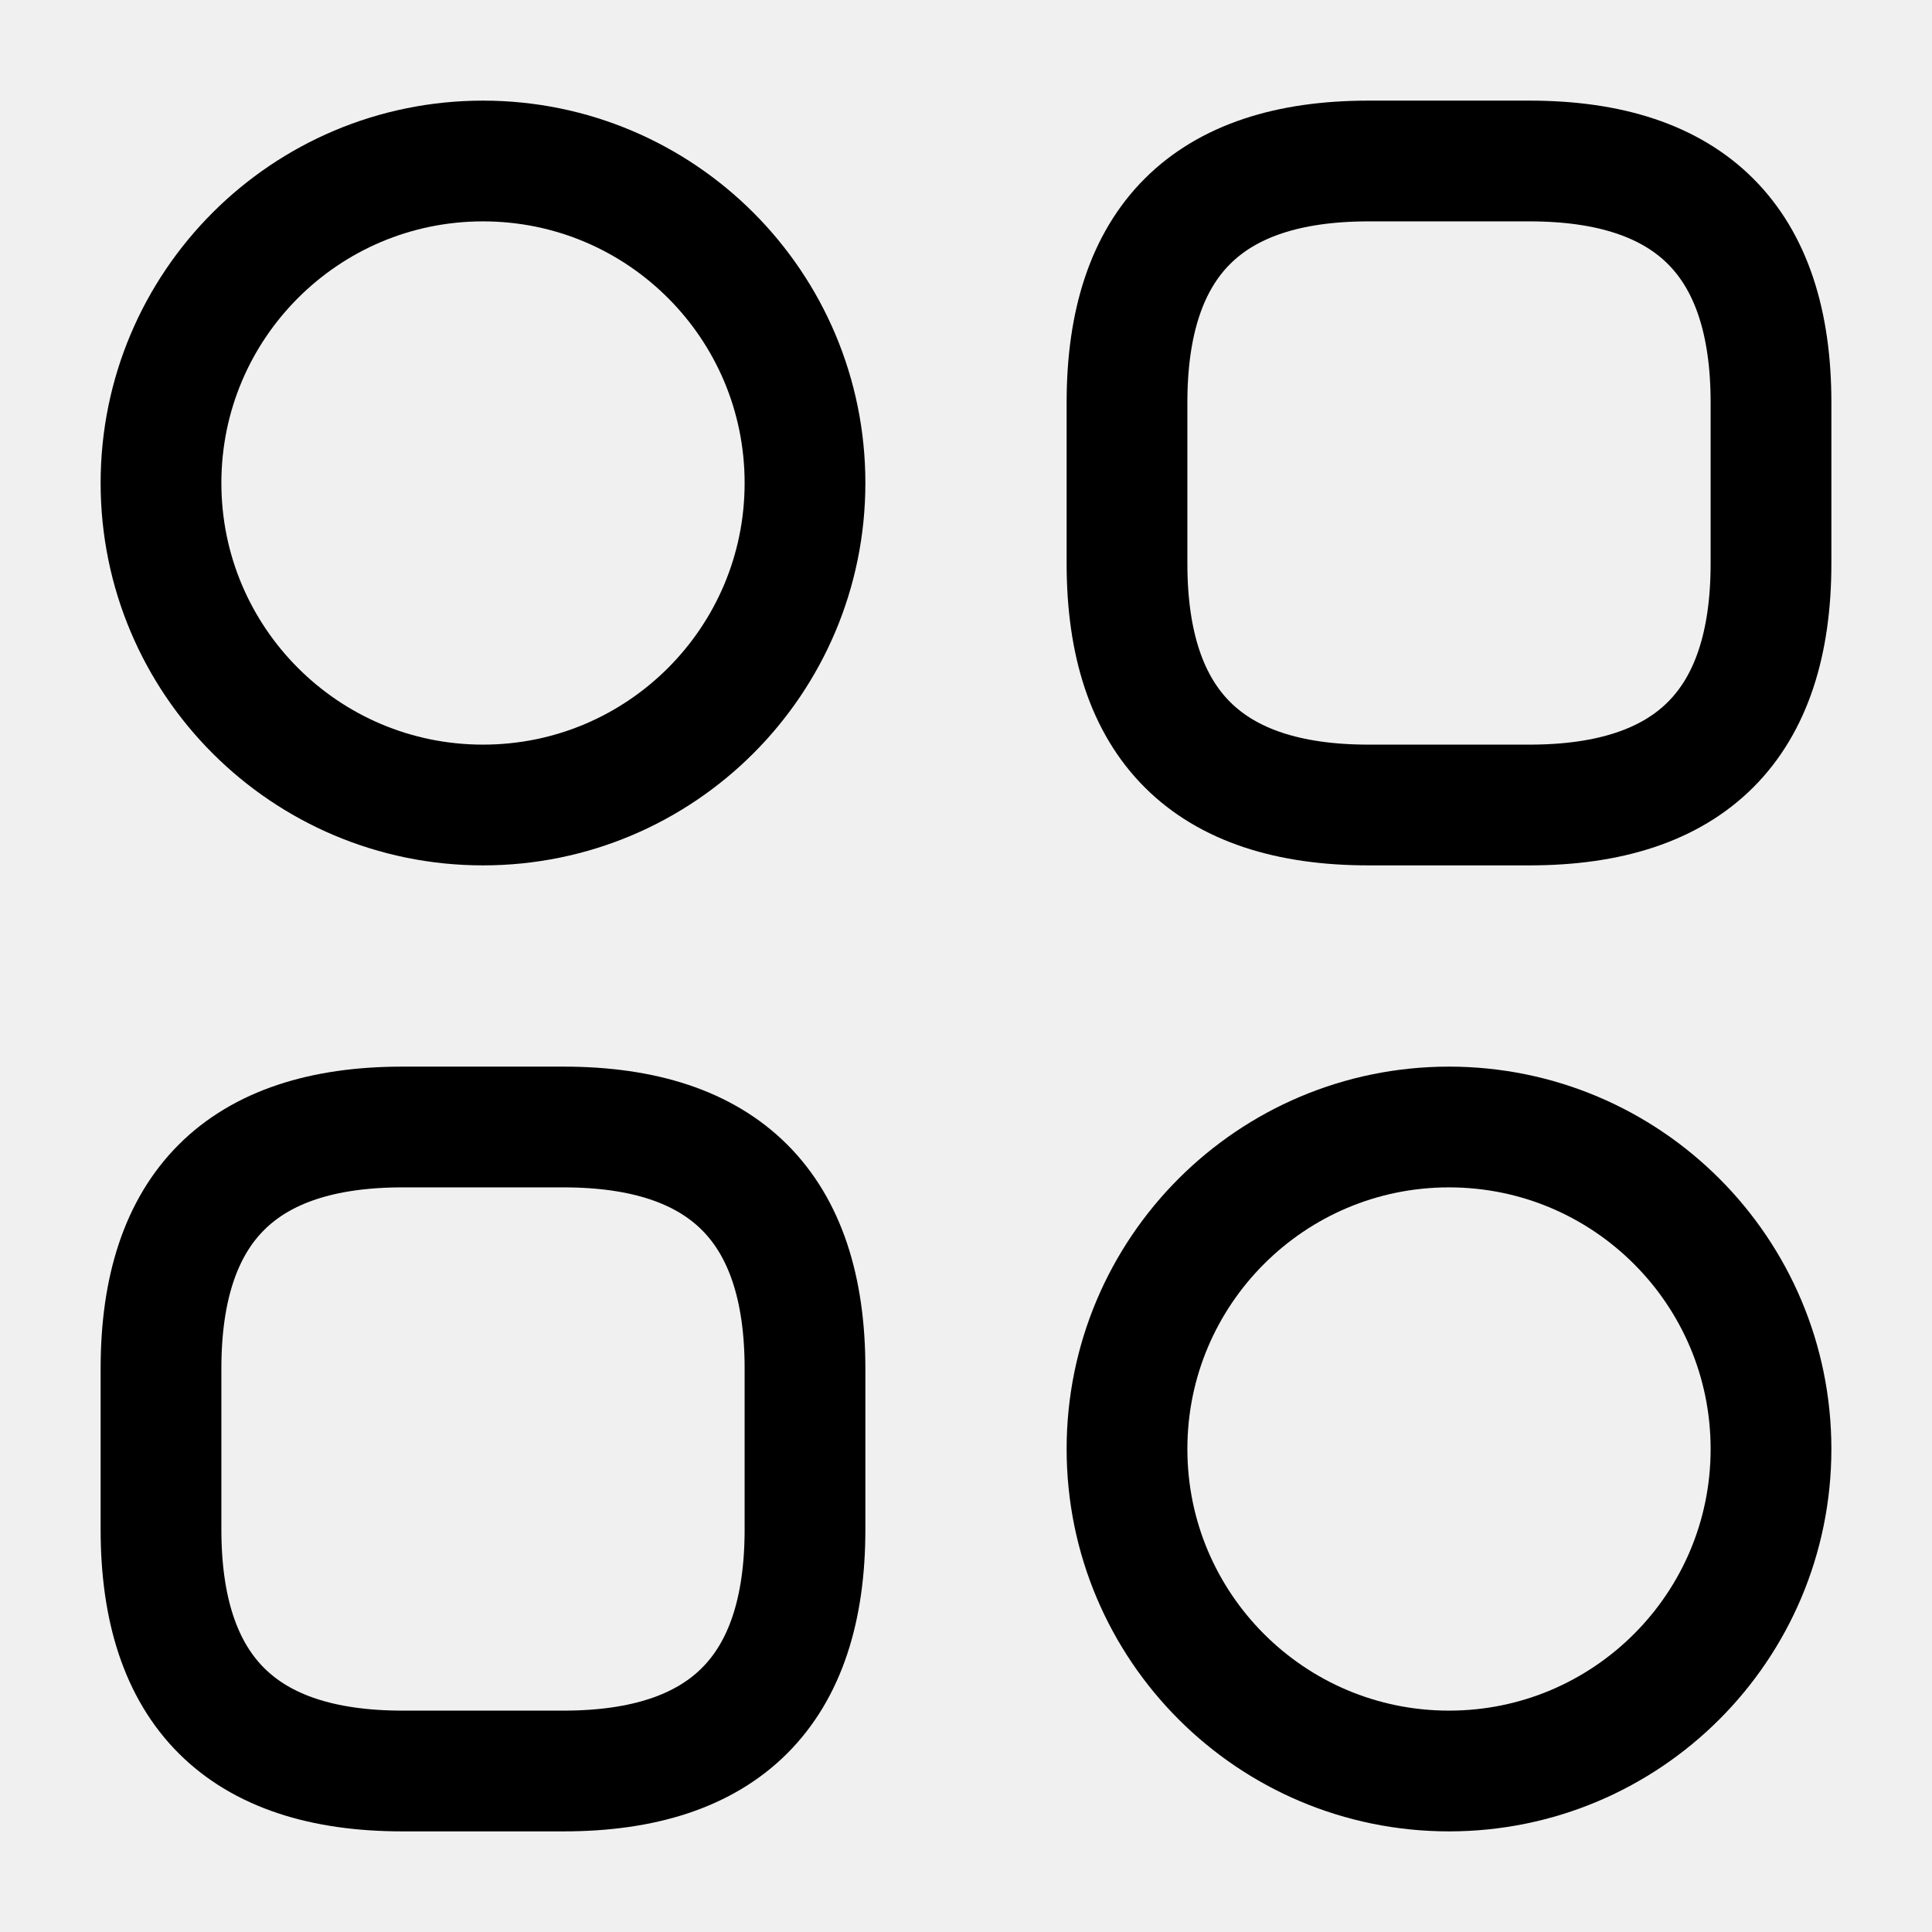
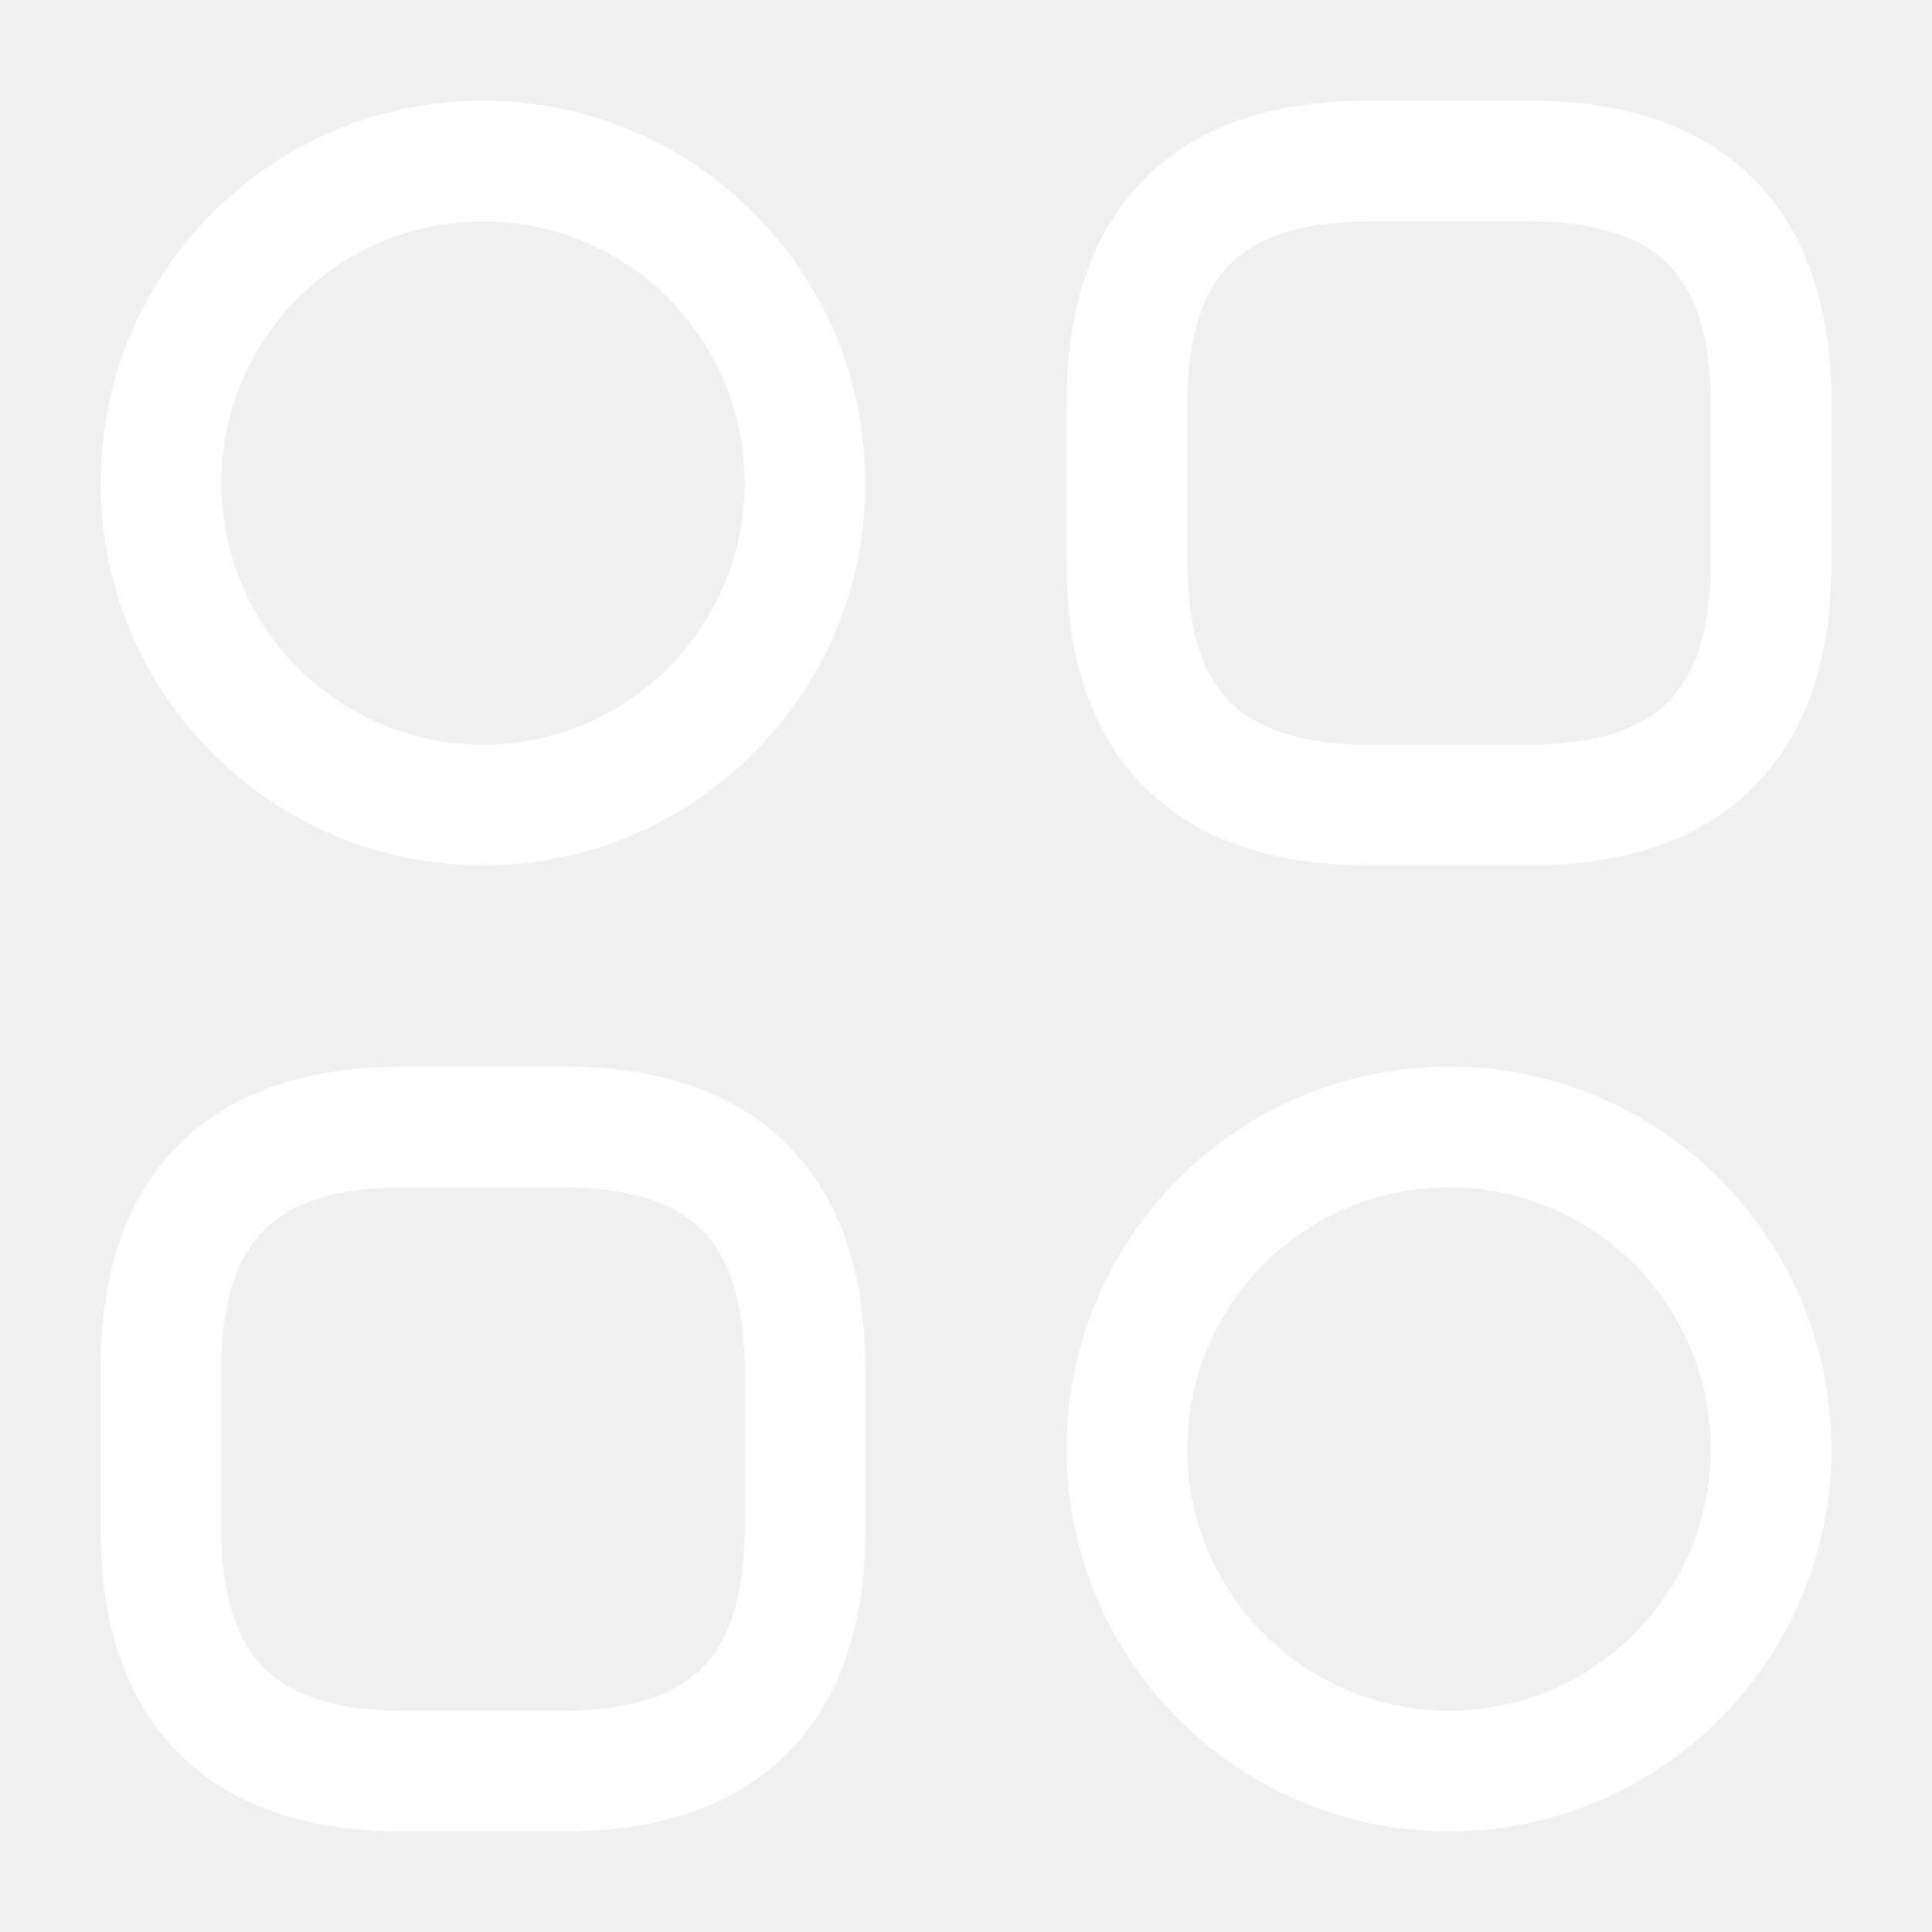
<svg xmlns="http://www.w3.org/2000/svg" width="800px" height="800px" viewBox="0 0 24 24" fill="none">
-   <g stroke="#000000" stroke-width="1.5" stroke-miterlimit="10" stroke-linecap="round" stroke-linejoin="round">
+   <g stroke="#ffffff" stroke-width="1.5" stroke-miterlimit="10" stroke-linecap="round" stroke-linejoin="round">
    <path d="M17 10H19C21 10 22 9 22 7V5C22 3 21 2 19 2H17C15 2 14 3 14 5V7C14 9 15 10 17 10Z" />
    <path d="M5 22H7C9 22 10 21 10 19V17C10 15 9 14 7 14H5C3 14 2 15 2 17V19C2 21 3 22 5 22Z" />
    <path d="M6 10C8.209 10 10 8.209 10 6C10 3.791 8.209 2 6 2C3.791 2 2 3.791 2 6C2 8.209 3.791 10 6 10Z" />
    <path d="M18 22C20.209 22 22 20.209 22 18C22 15.791 20.209 14 18 14C15.791 14 14 15.791 14 18C14 20.209 15.791 22 18 22Z" />
  </g>
</svg>
